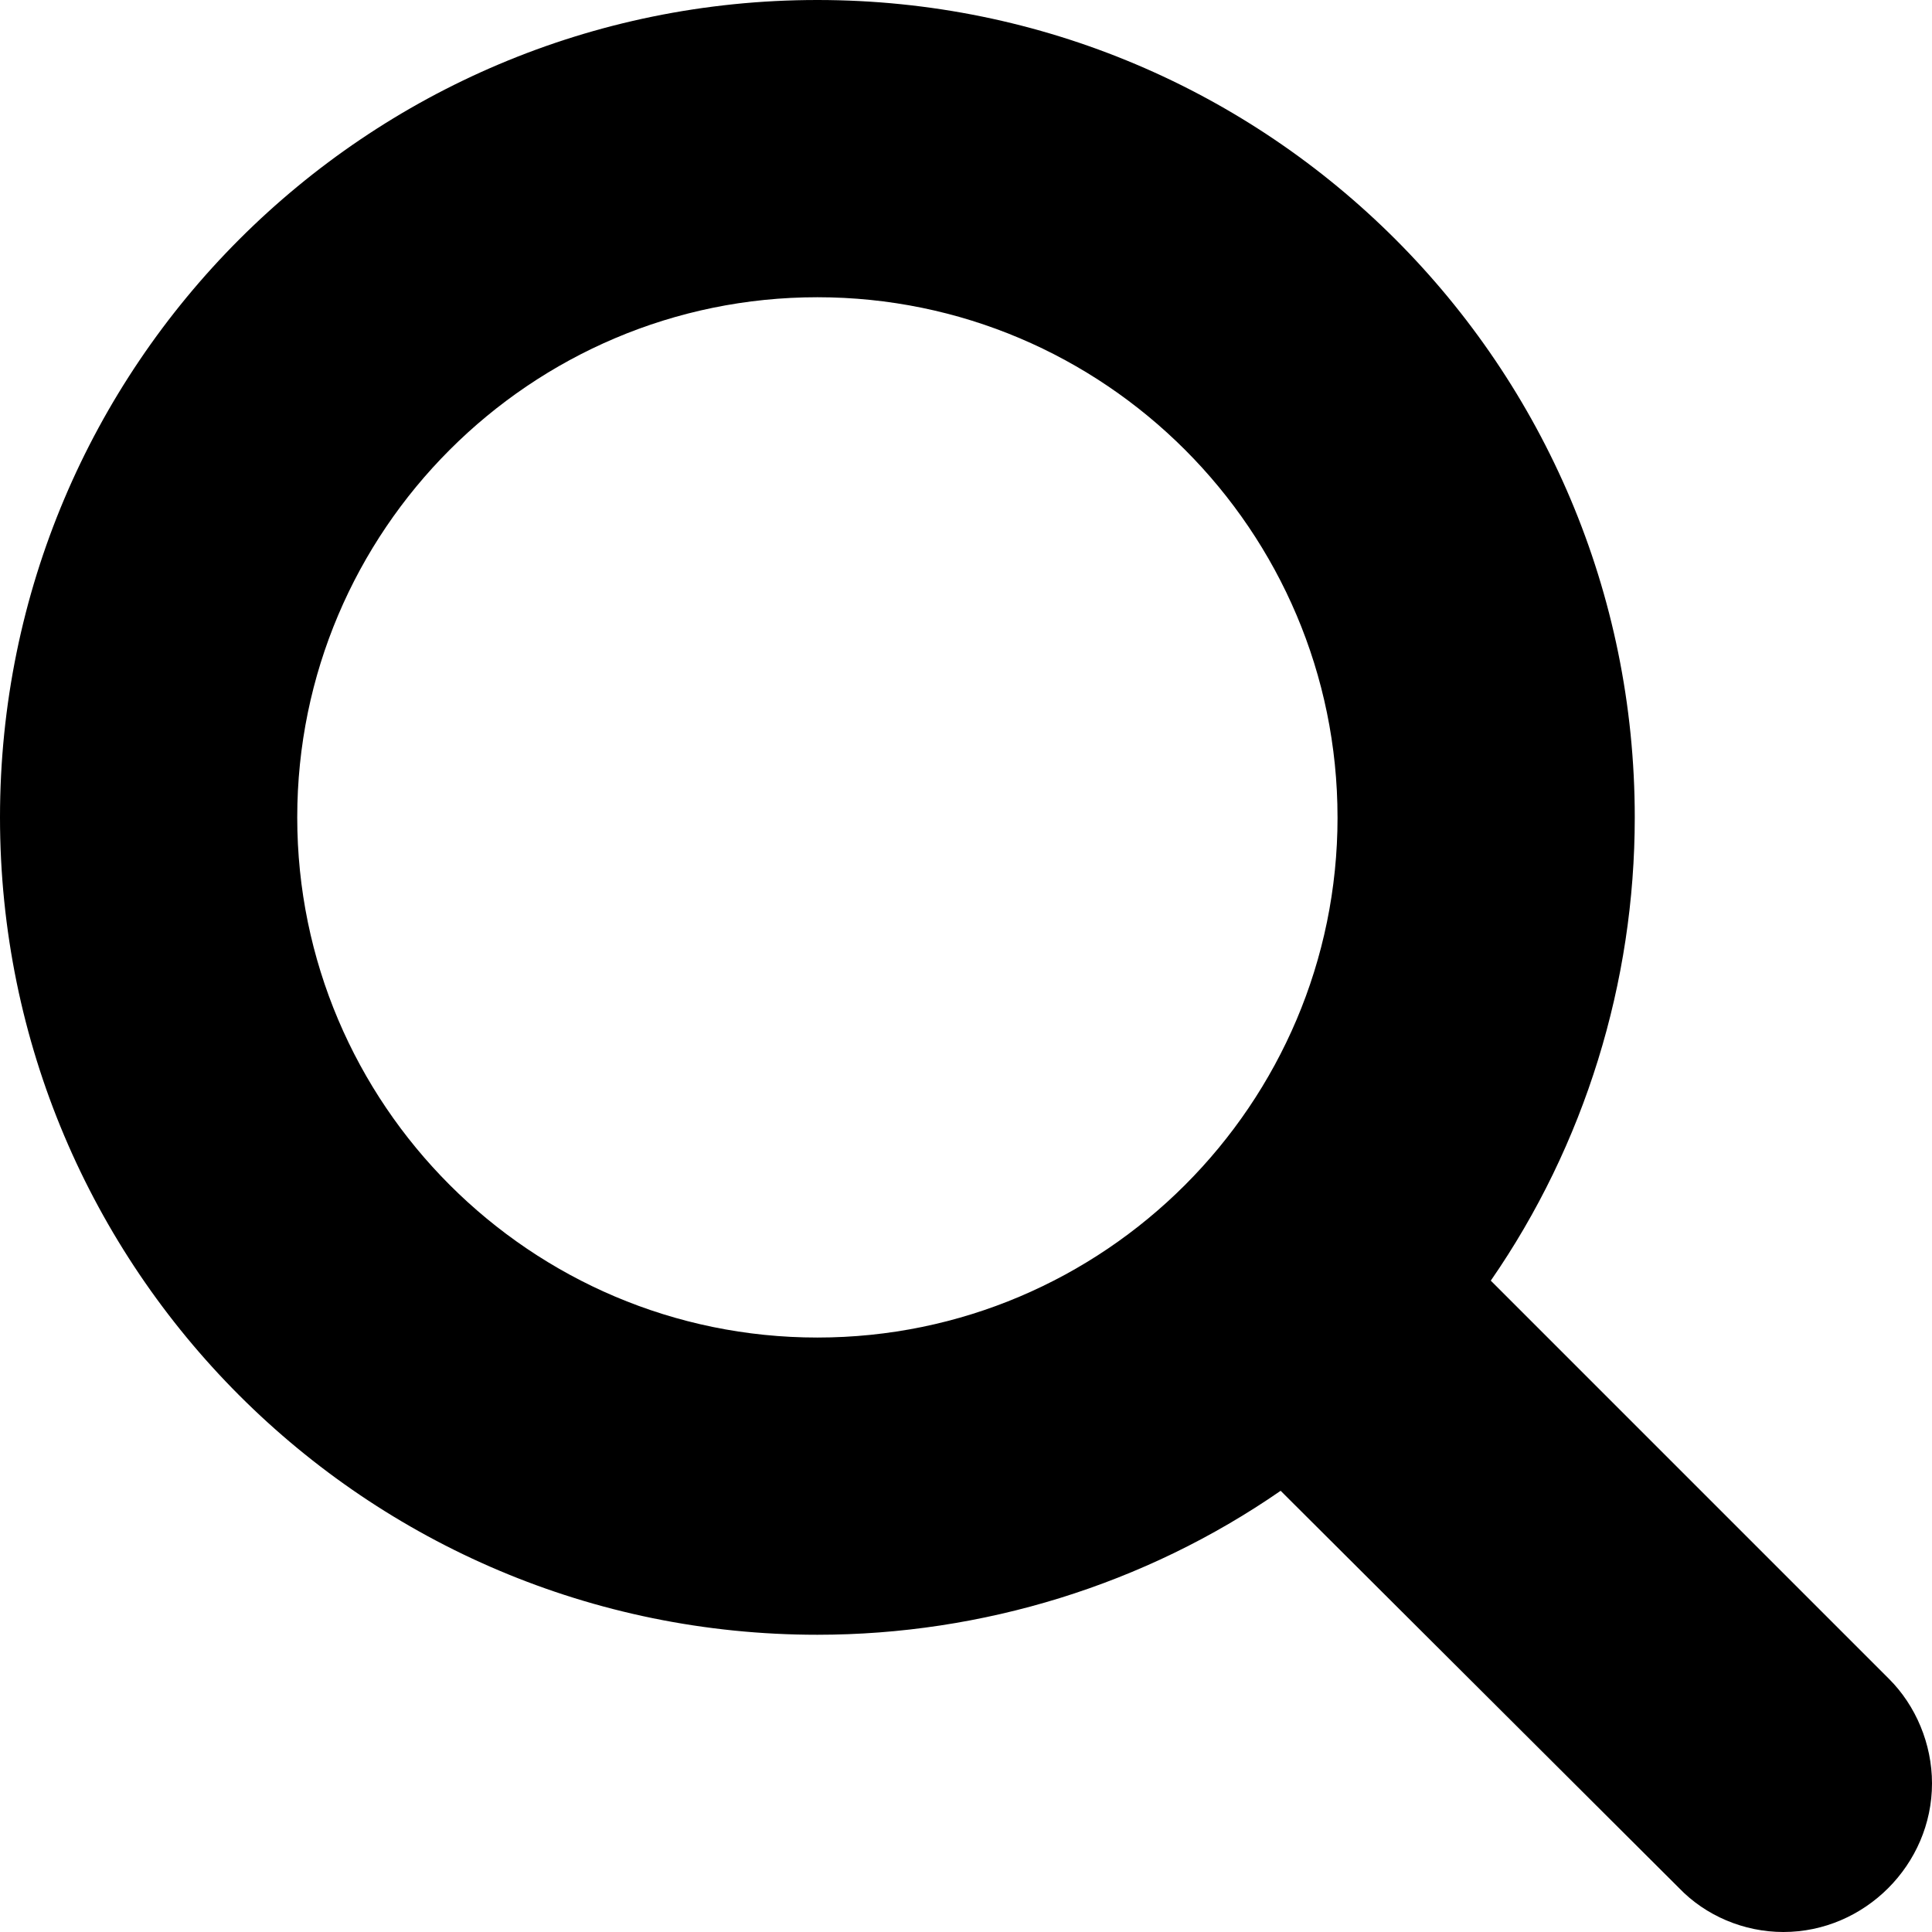
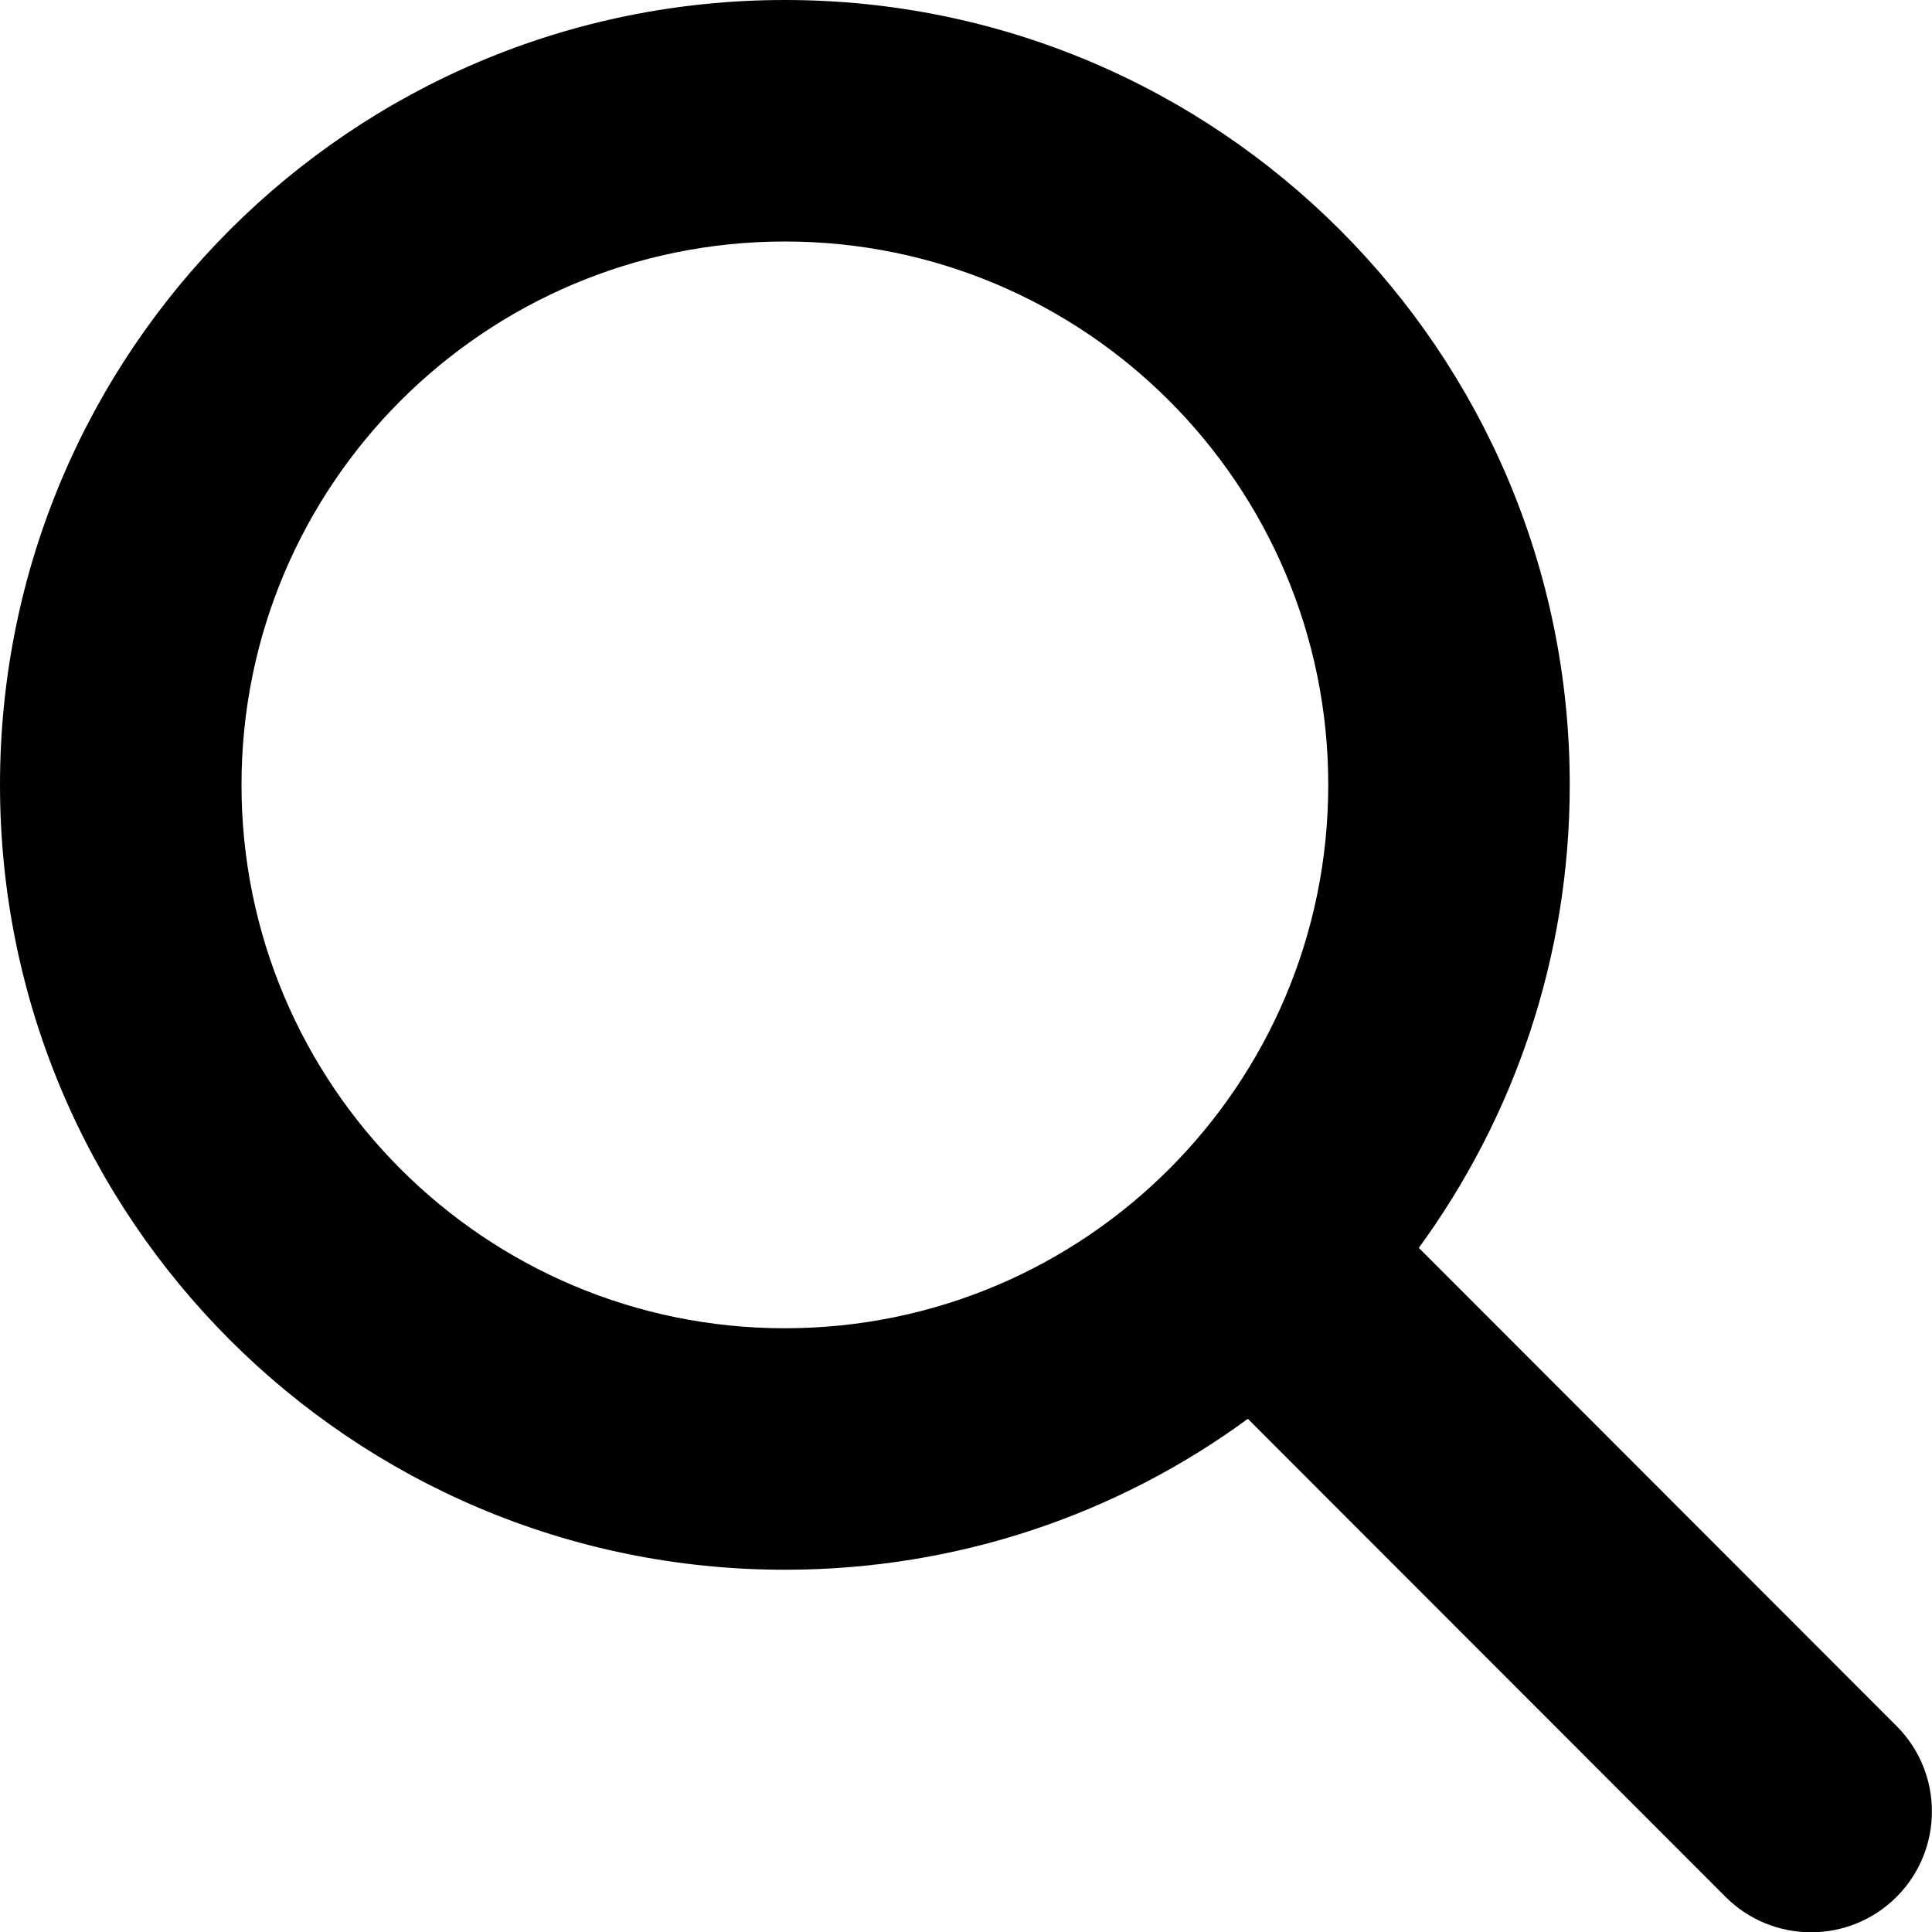
- <svg xmlns="http://www.w3.org/2000/svg" viewBox="0 0 100 100">
-   <path fill-rule="evenodd" d="M69.23 42.308c0-14.844-12.079-26.923-26.922-26.923-14.844 0-26.923 12.079-26.923 26.923 0 14.843 12.079 26.923 26.923 26.923 14.843 0 26.923-12.08 26.923-26.923zm30.77 50c0 4.206-3.486 7.692-7.692 7.692-2.044 0-4.027-.841-5.409-2.284L66.286 77.163c-7.031 4.868-15.445 7.452-23.978 7.452C18.93 84.615 0 65.685 0 42.308 0 18.93 18.93 0 42.308 0c23.377 0 42.307 18.93 42.307 42.308 0 8.533-2.584 16.947-7.452 23.978L97.776 86.9C99.16 88.281 100 90.264 100 92.308z" />
+ <svg xmlns="http://www.w3.org/2000/svg" viewBox="0 0 512 512">
+   <path d="M416 208c0 45.9-14.9 88.3-40 122.7L502.6 457.4c12.5 12.5 12.5 32.8 0 45.3s-32.8 12.5-45.3 0L330.7 376c-34.4 25.2-76.8 40-122.7 40C93.1 416 0 322.9 0 208S93.1 0 208 0S416 93.1 416 208zM208 352a144 144 0 1 0 0-288 144 144 0 1 0 0 288z" />
</svg>
